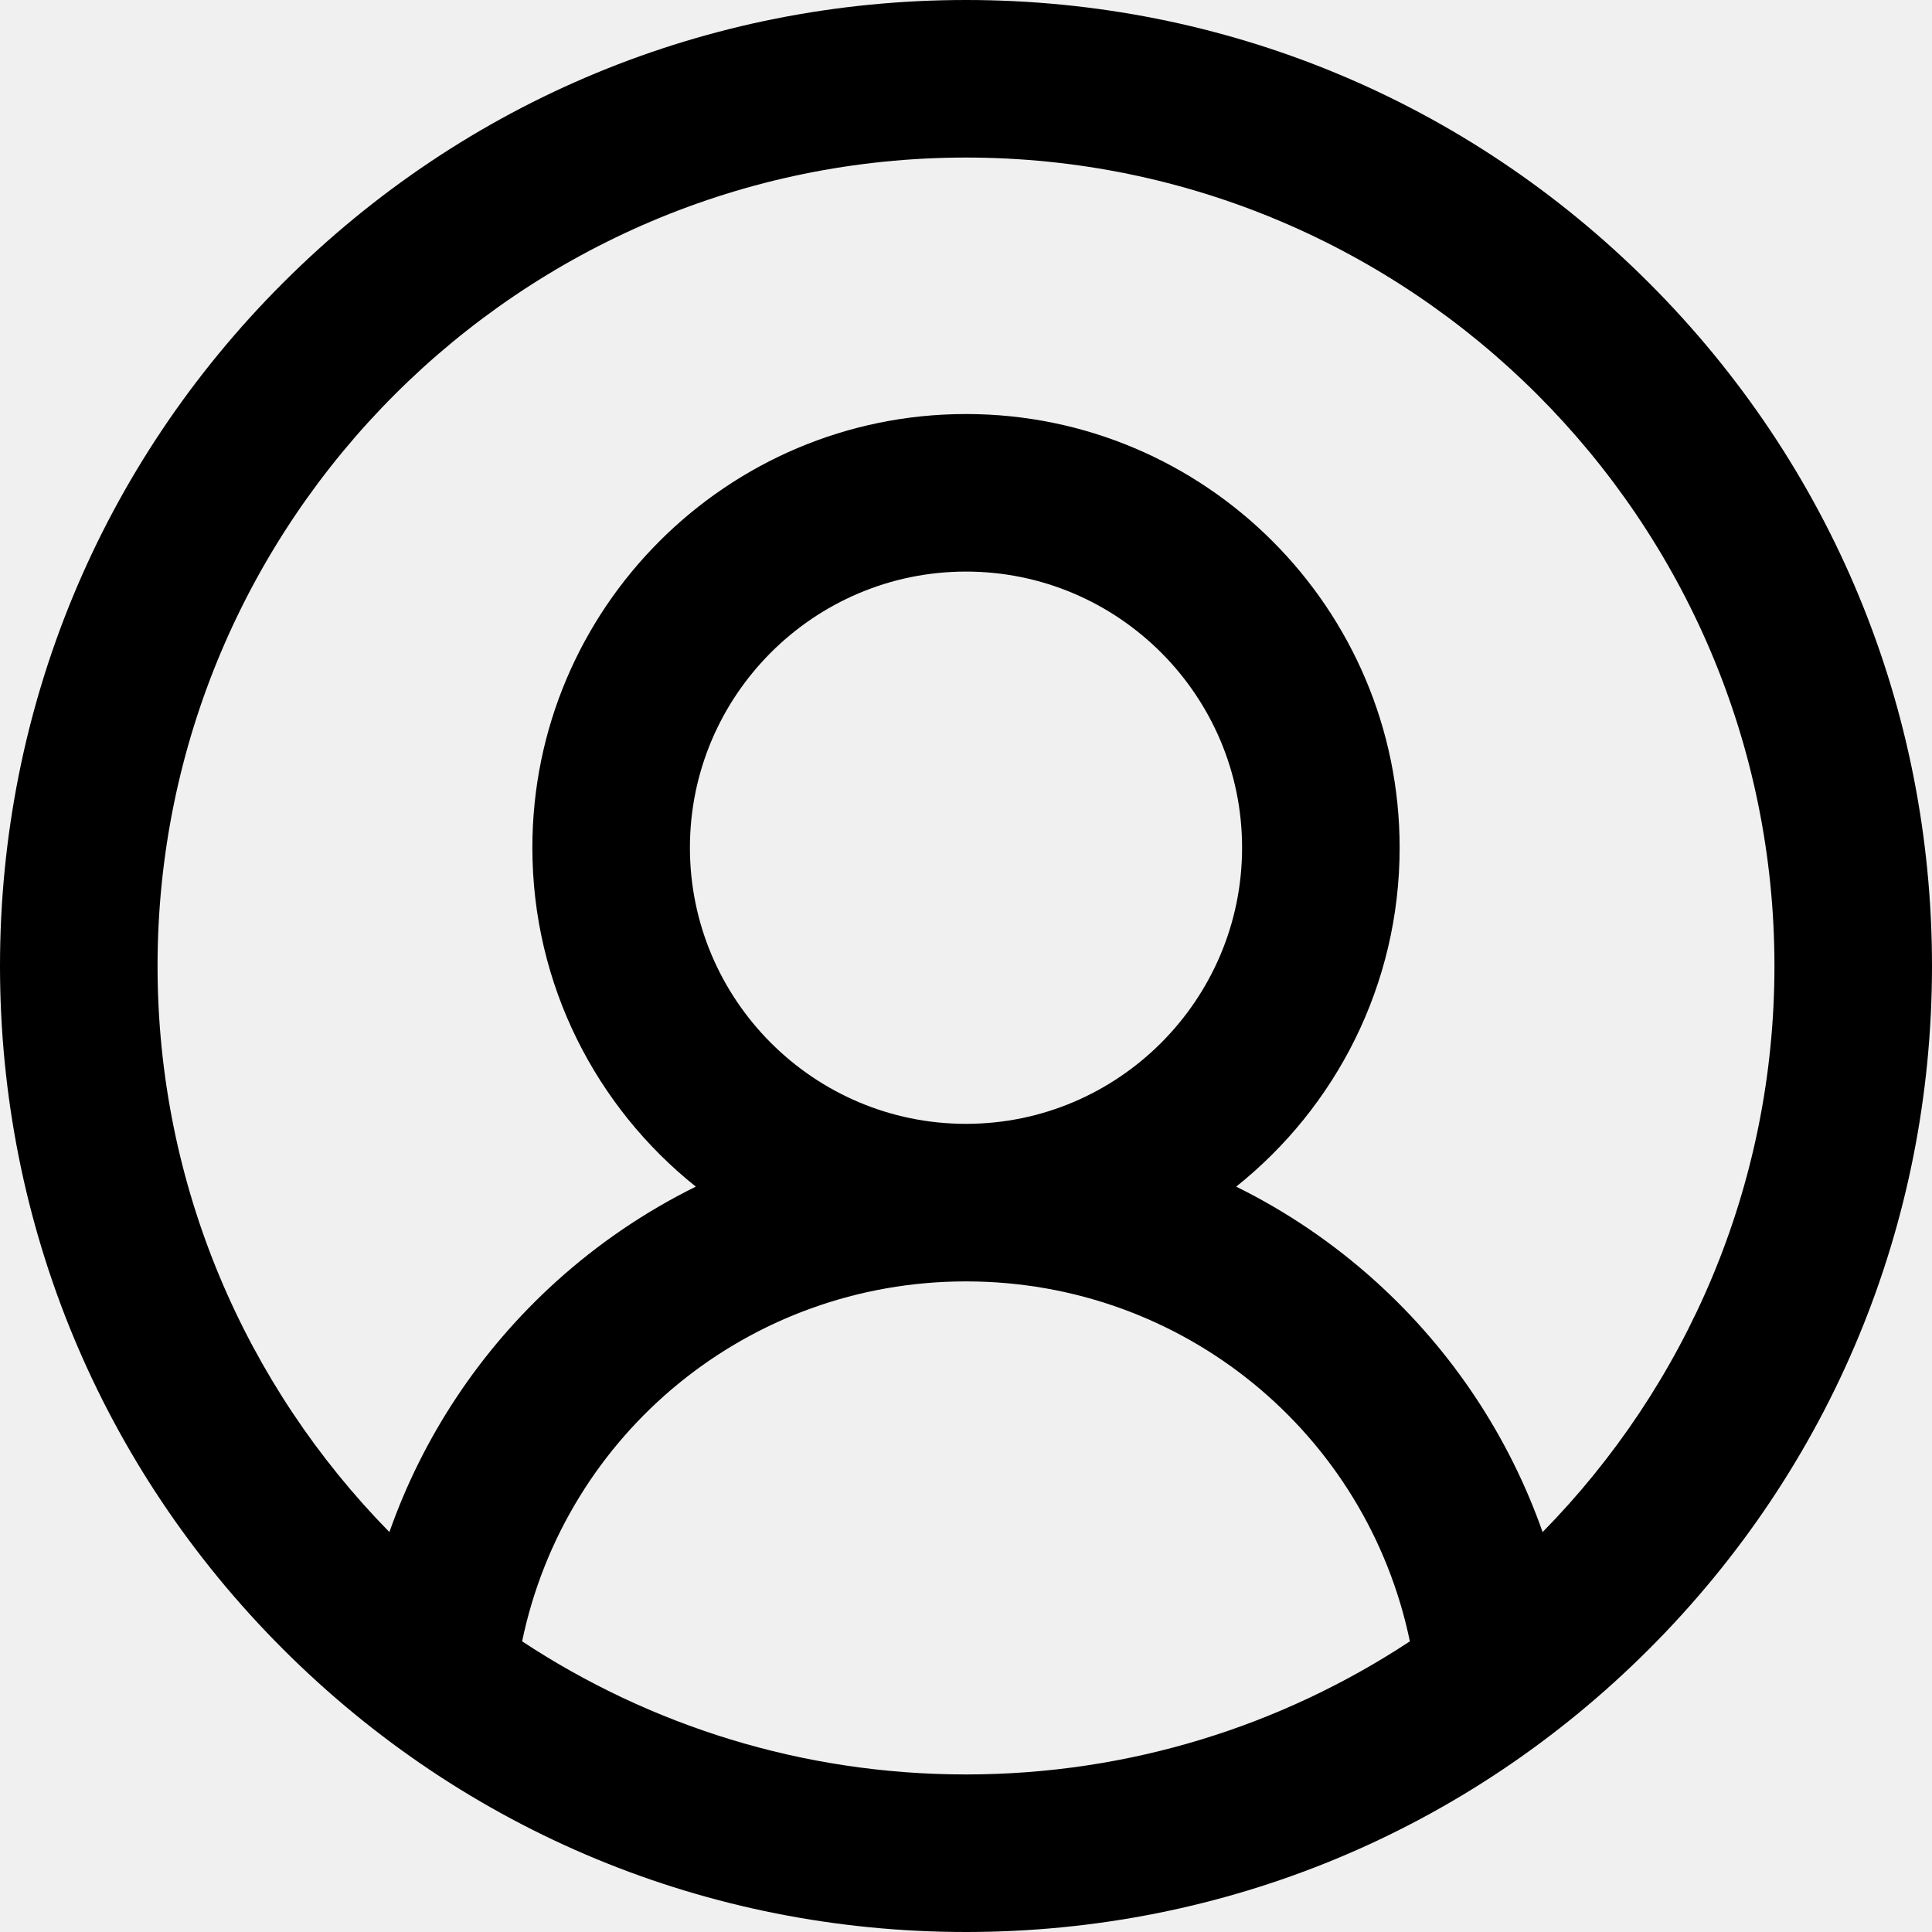
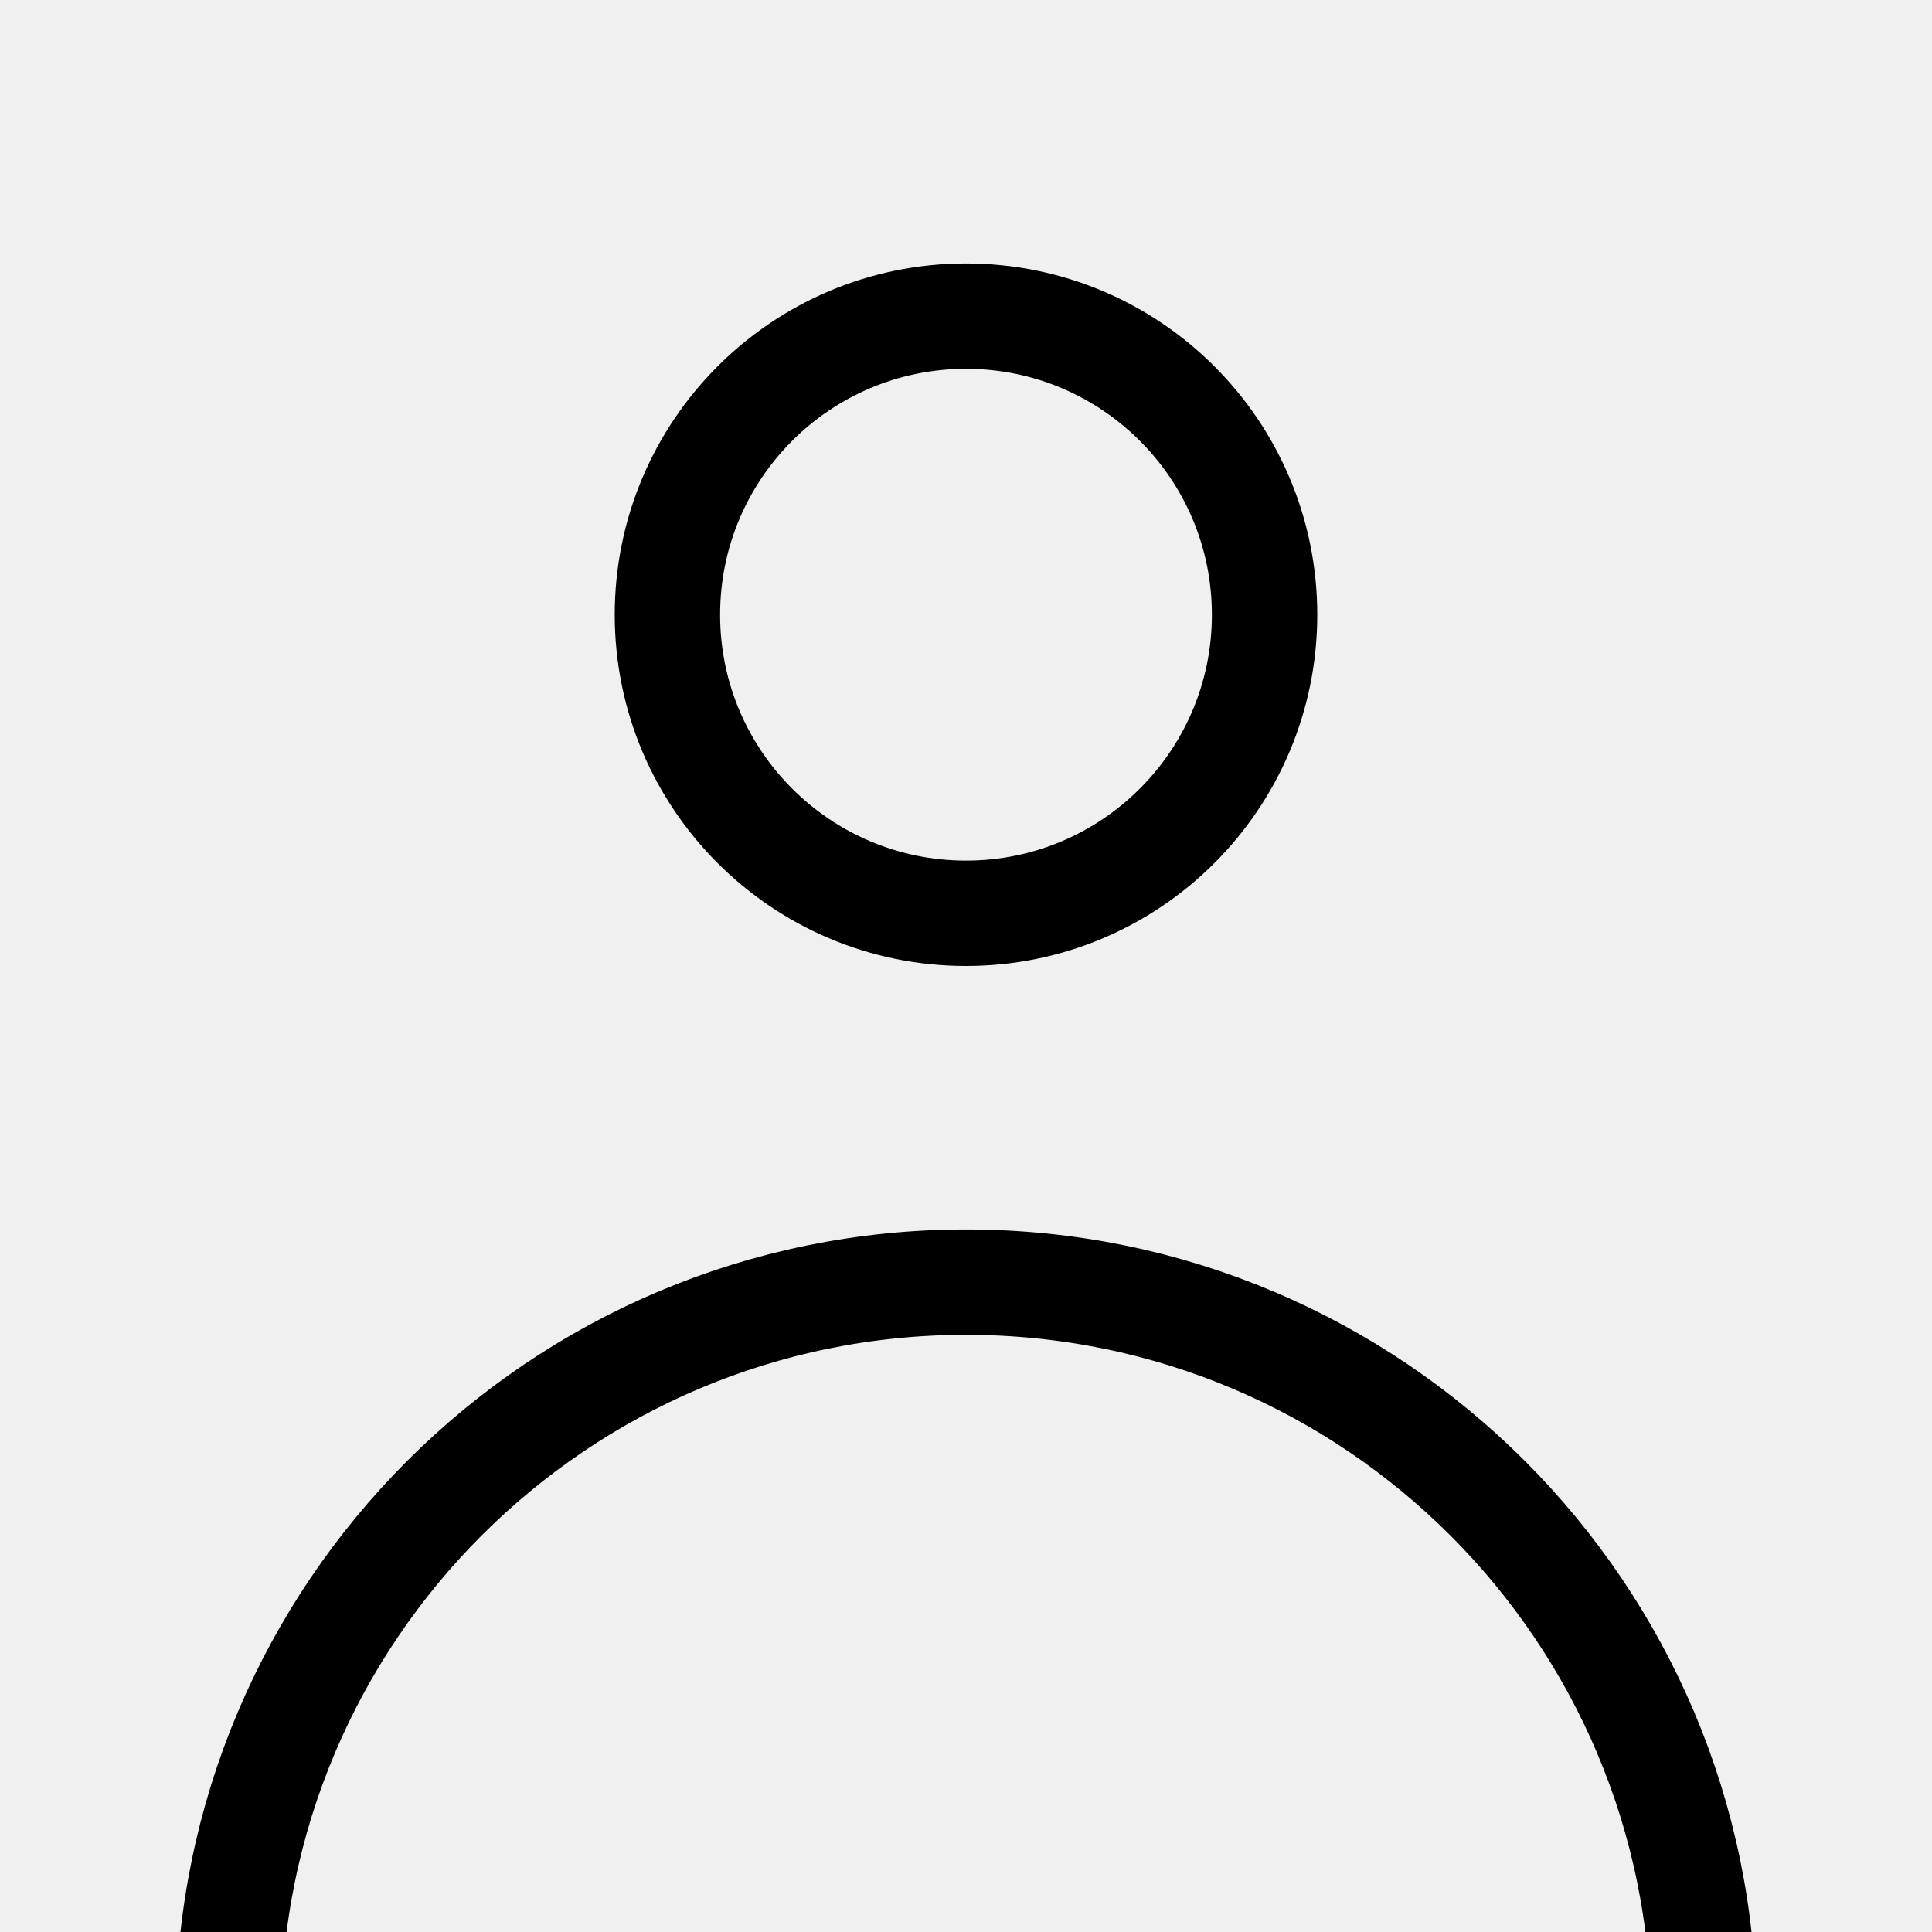
- <svg xmlns="http://www.w3.org/2000/svg" width="20" height="20" viewBox="0 0 20 20">
-   <path fill-rule="evenodd" clip-rule="evenodd" d="M2.929 2.929C4.817 1.041 7.329 0 10 0C12.671 0 15.183 1.041 17.071 2.929C18.959 4.817 20 7.329 20 10C20 12.671 18.959 15.183 17.071 17.071C15.183 18.959 12.671 20 10 20C7.329 20 4.817 18.959 2.929 17.071C1.041 15.183 0 12.671 0 10C0 7.329 1.041 4.817 2.929 2.929ZM10 1.631C5.386 1.631 1.631 5.386 1.631 10C1.631 12.279 2.547 14.348 4.031 15.86C4.378 14.874 4.967 13.982 5.756 13.268C6.195 12.871 6.682 12.541 7.203 12.284C6.173 11.462 5.511 10.195 5.511 8.775C5.511 6.3 7.524 4.286 10 4.286C12.476 4.286 14.489 6.3 14.489 8.775C14.489 10.195 13.827 11.462 12.797 12.284C13.318 12.541 13.805 12.871 14.244 13.268C15.033 13.982 15.622 14.874 15.969 15.86C17.453 14.349 18.369 12.28 18.369 10C18.369 5.386 14.614 1.631 10 1.631ZM10 5.917C8.424 5.917 7.142 7.2 7.142 8.775C7.142 10.351 8.424 11.634 10 11.634C11.576 11.634 12.858 10.351 12.858 8.775C12.858 7.2 11.576 5.917 10 5.917ZM5.405 16.991C6.725 17.861 8.304 18.369 10 18.369C11.696 18.369 13.275 17.861 14.595 16.991C14.147 14.837 12.249 13.265 10 13.265C7.751 13.265 5.853 14.837 5.405 16.991Z" />
+ <svg xmlns="http://www.w3.org/2000/svg" width="22" height="22" viewBox="0 0 22 22" fill="none">
+   <g clip-path="url(#clip0_8_30)">
+     <circle cx="11" cy="23" r="8.4" stroke="black" stroke-width="1.2" />
+     <circle cx="11" cy="7" r="3.4" stroke="black" stroke-width="1.2" />
+   </g>
+   <defs>
+     <clipPath id="clip0_8_30">
+       <rect width="22" height="22" fill="white" />
+     </clipPath>
+   </defs>
</svg>
